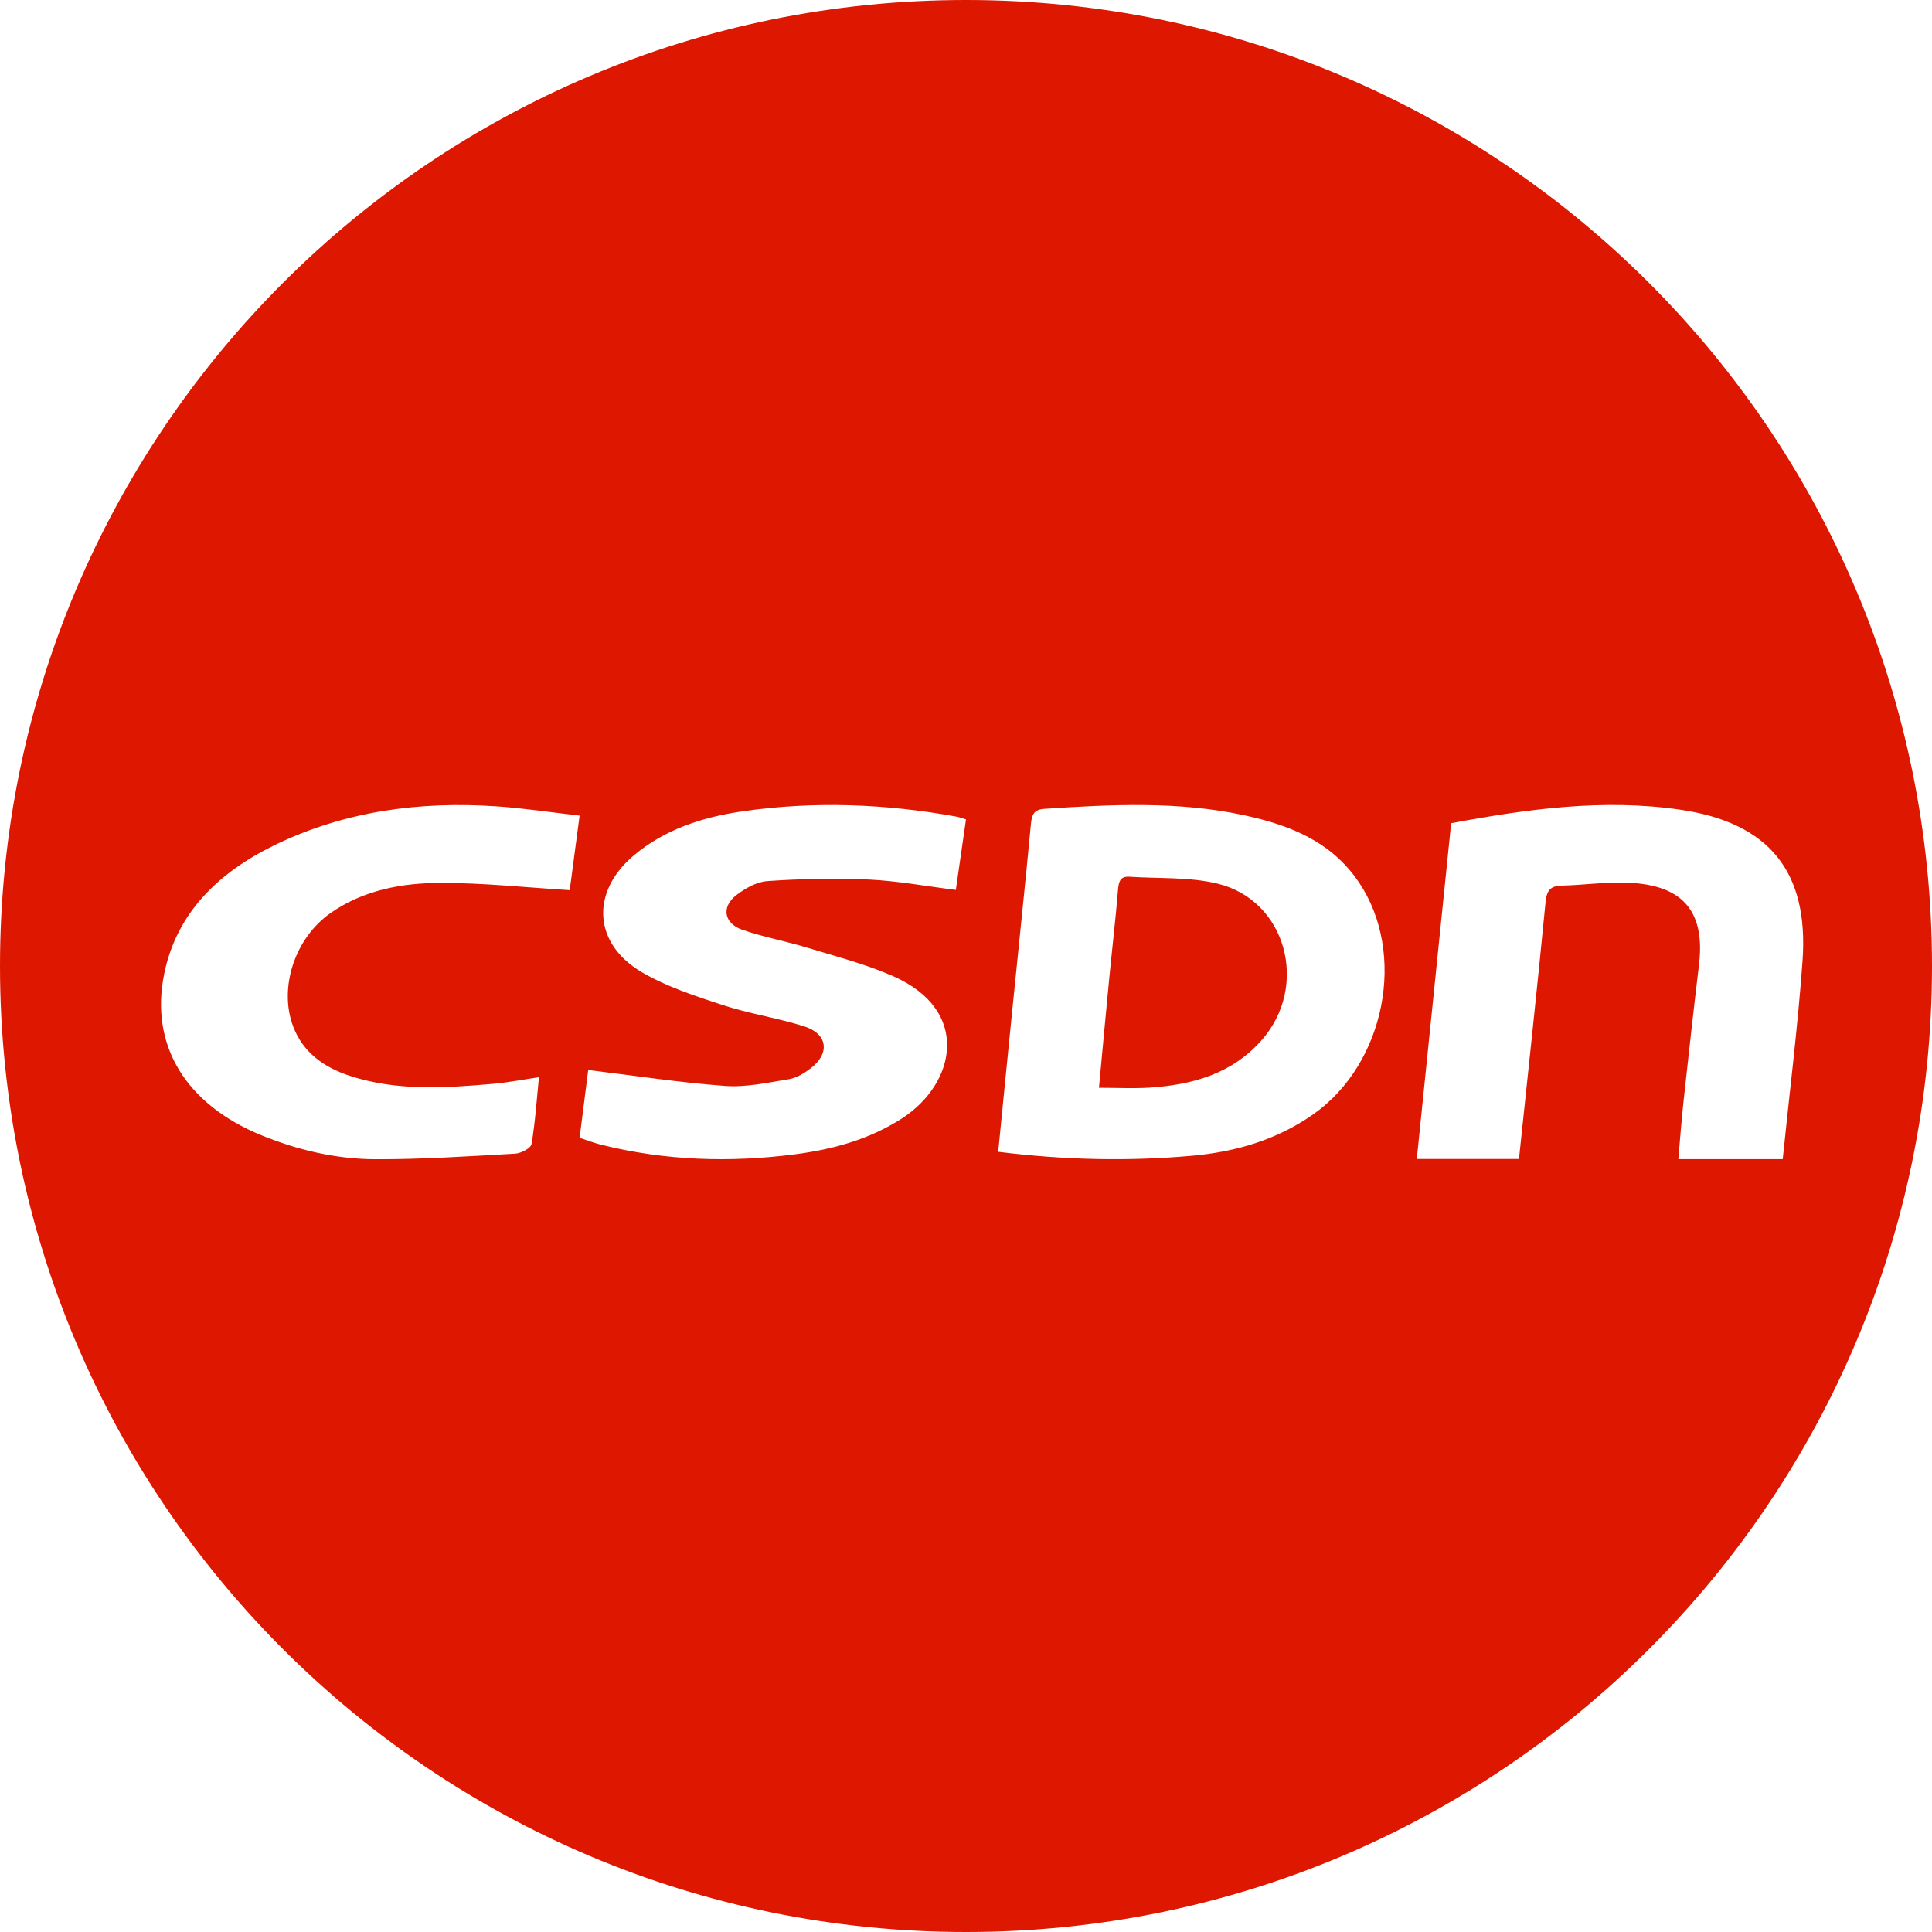
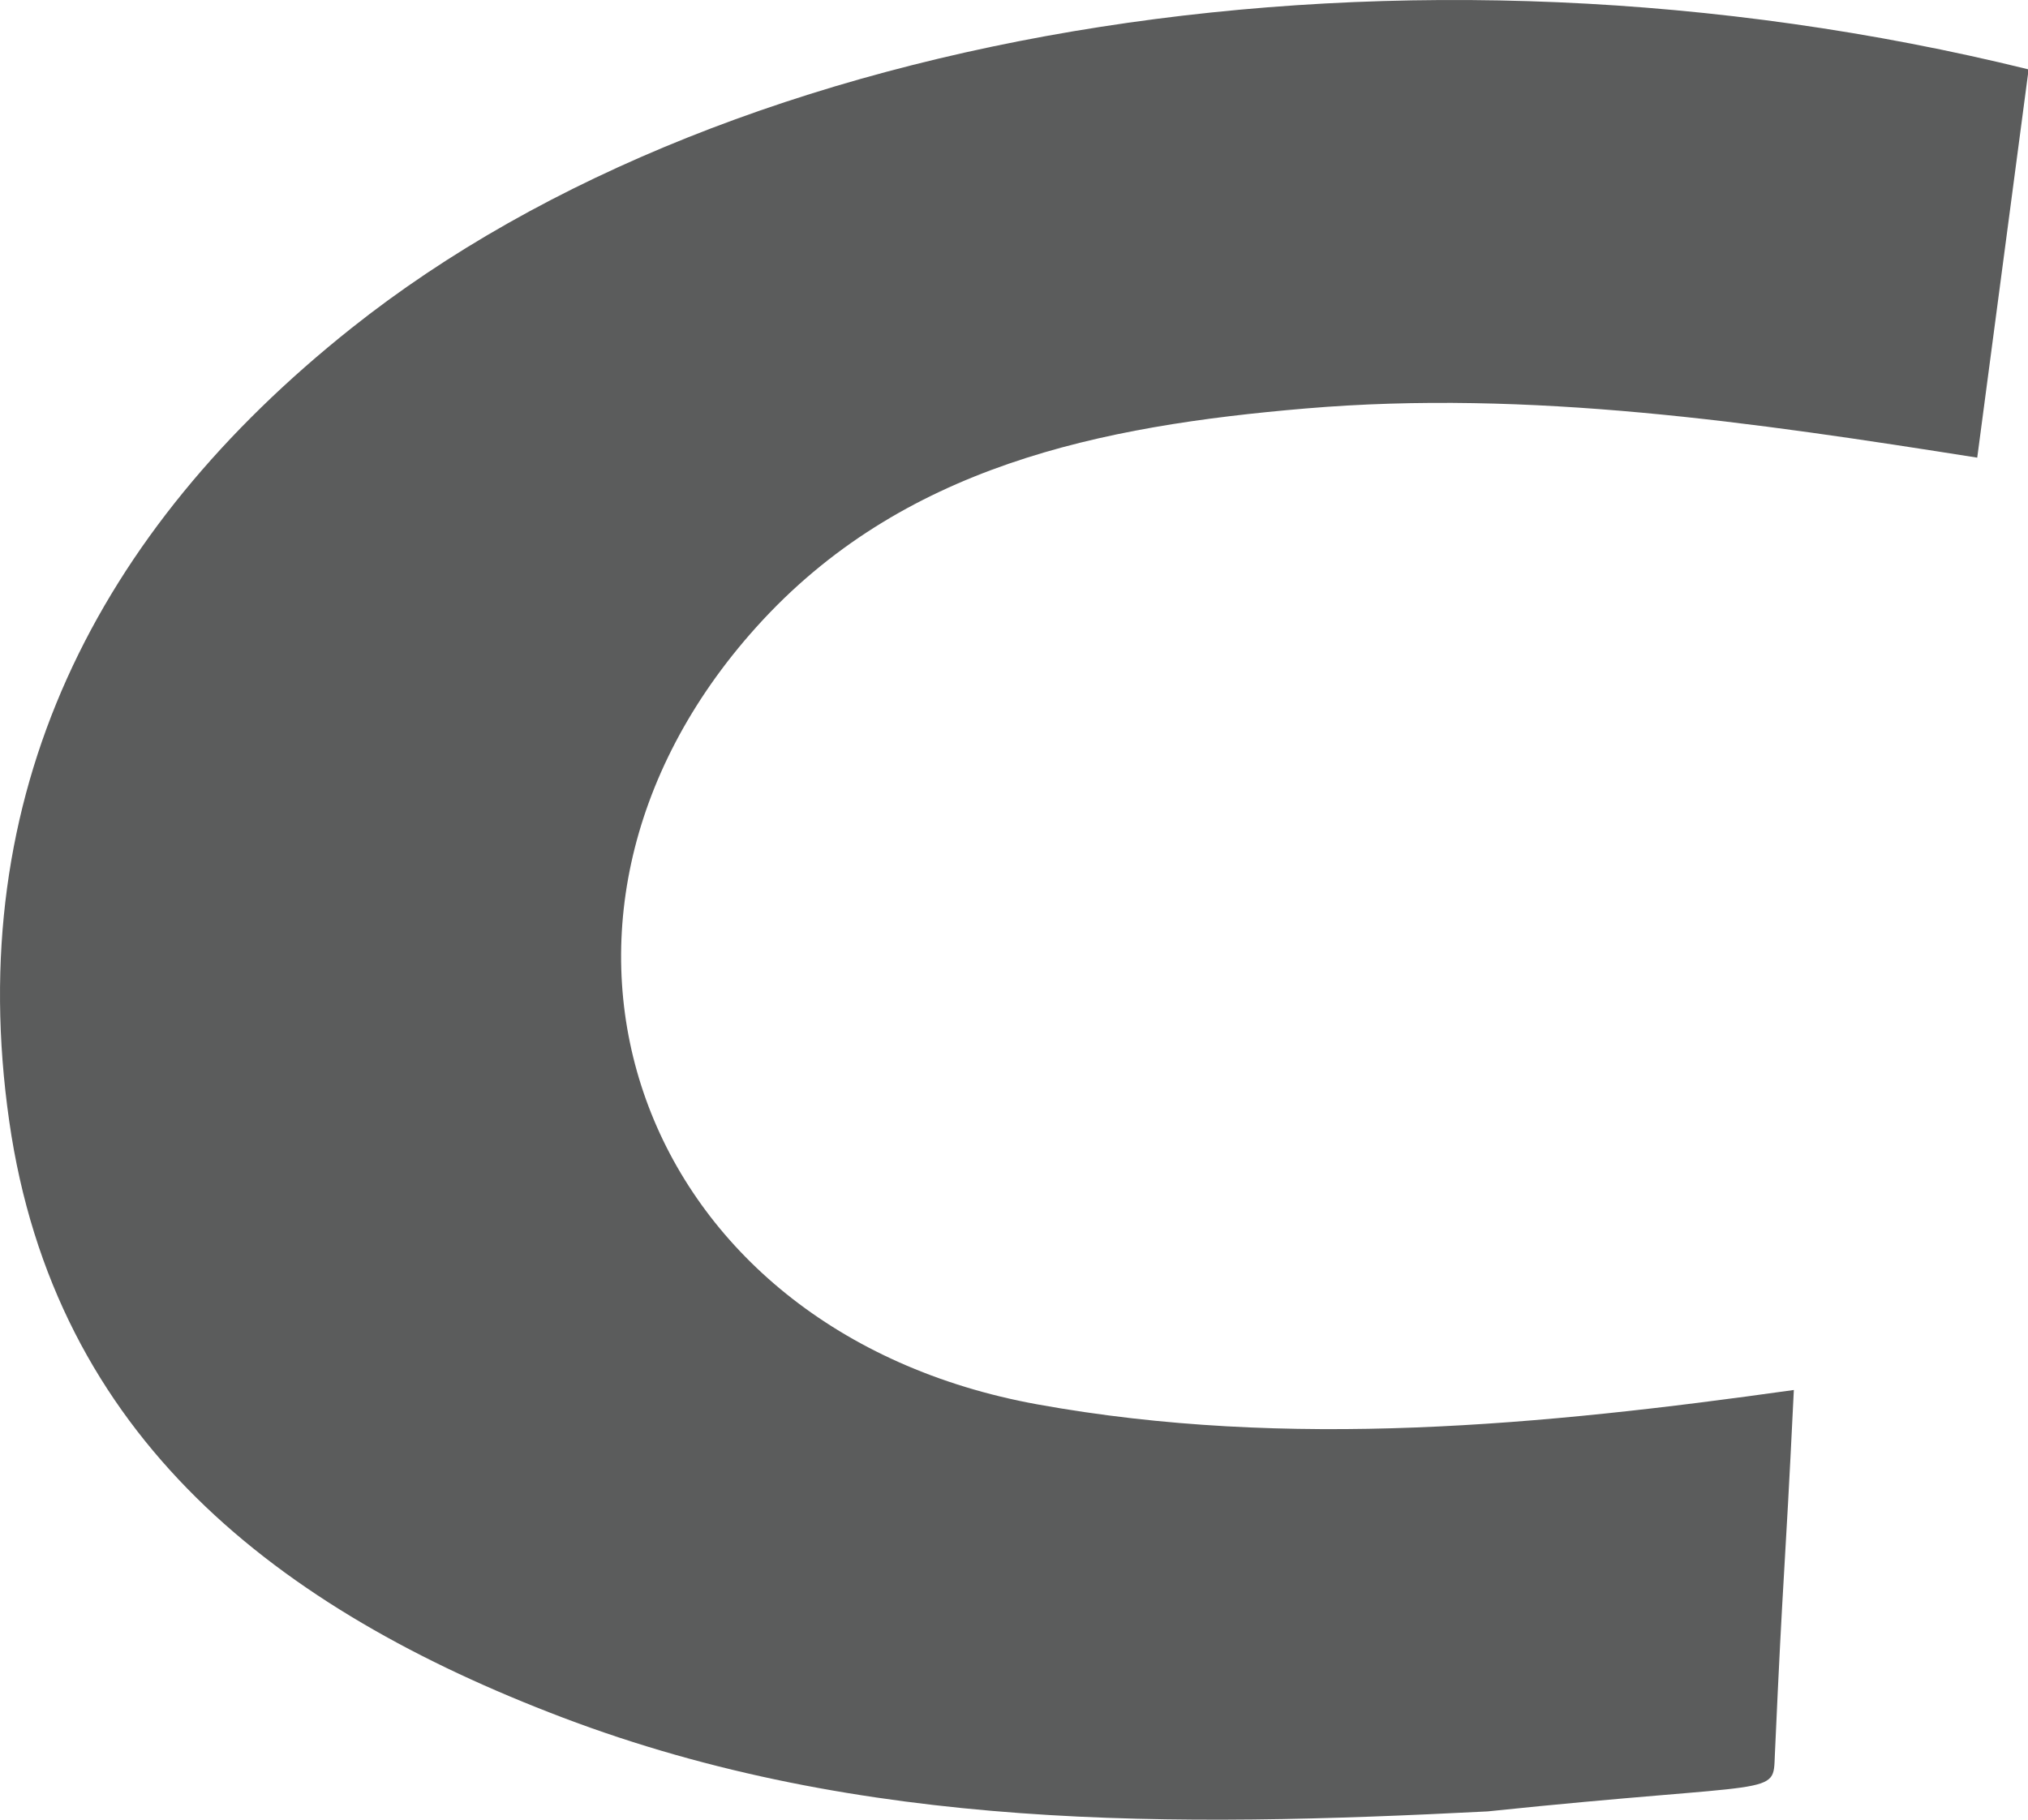
- <svg xmlns="http://www.w3.org/2000/svg" t="1579337087643" class="icon" viewBox="0 0 1024 1024" version="1.1" p-id="555" width="200" height="200">
+ <svg xmlns="http://www.w3.org/2000/svg" t="1579620363085" class="icon" viewBox="0 0 1141 1024" version="1.1" p-id="1362" width="222.852" height="200">
  <defs>
    <style type="text/css" />
  </defs>
-   <path d="M512 1024C229.222 1024 0 794.778 0 512 0 229.222 229.222 0 512 0c282.778 0 512 229.222 512 512 0 282.778-229.222 512-512 512z m17.067-413.525c34.85 4.352 68.779 5.12 102.741 2.099 23.04-2.048 44.817-8.363 64.171-21.914 38.212-26.795 49.783-85.197 24.252-123.051-14.626-21.709-36.813-30.345-60.757-35.499-35.055-7.543-70.451-5.751-105.847-3.413-5.666 0.358-6.758 3.072-7.236 8.209-3.072 32.683-6.537 65.314-9.813 97.963-2.509 24.815-4.932 49.63-7.509 75.605z m53.402-33.929c1.963-20.907 3.635-39.339 5.427-57.771 1.553-15.906 3.413-31.778 4.727-47.701 0.358-4.284 1.553-6.656 5.956-6.383 15.616 1.041 31.71 0.034 46.729 3.652 36.489 8.823 48.725 54.306 23.347 83.029-15.821 17.903-36.762 23.586-59.255 25.088-8.465 0.546-17.015 0.085-26.931 0.085zM512 434.295c-2.185-0.649-3.533-1.178-4.932-1.434-37.717-6.878-75.691-8.329-113.647-2.816-20.975 3.038-41.011 9.489-57.481 23.33-22.989 19.319-21.641 46.848 4.403 62.003 13.056 7.595 28.023 12.51 42.598 17.289 14.08 4.608 28.996 6.827 43.145 11.264 12.595 3.925 14.012 14.319 3.584 22.306-3.345 2.56-7.441 5.086-11.537 5.751-11.196 1.826-22.699 4.386-33.826 3.567-24.098-1.775-48.043-5.461-72.55-8.431-1.365 10.615-2.935 23.091-4.557 35.942 4.181 1.365 7.68 2.731 11.264 3.618 33.946 8.499 68.386 9.609 102.912 5.12 20.087-2.611 39.475-7.902 56.695-19.029 28.604-18.483 36.693-57.19-4.676-75.383-14.507-6.383-30.191-10.411-45.483-15.087-11.418-3.482-23.313-5.615-34.526-9.523-9.779-3.413-11.145-12.203-3.038-18.398 4.659-3.55 10.718-6.997 16.384-7.373a480.853 480.853 0 0 1 53.385-0.853c15.377 0.7 30.652 3.55 46.49 5.53L512 434.295z m257.143 2.048L750.933 614.298h54.153c4.779-45.636 9.711-90.726 14.063-135.885 0.614-6.366 2.355-8.841 8.687-9.011 11.435-0.273 22.886-1.98 34.287-1.57 23.723 0.853 42.394 9.728 38.4 43.264-2.901 24.269-5.598 48.572-8.243 72.875-1.092 10.069-1.826 20.19-2.731 30.413h55.33c3.584-35.26 7.987-70.059 10.496-104.994 3.413-47.462-17.766-73.318-64.683-80.213-40.96-6.007-81.34-0.341-121.549 7.134z m-483.499 134.605c-8.738 1.297-16.384 2.799-24.098 3.482-25.651 2.236-51.319 3.942-76.305-4.267-13.909-4.591-24.678-12.578-29.798-25.958-7.902-20.702 0.887-47.104 19.831-60.314 17.374-12.117 37.717-15.923 58.453-15.923 22.545-0.017 45.09 2.423 68.233 3.84L307.2 432.299c-15.07-1.724-29.491-3.925-43.998-4.915-41.011-2.799-80.64 2.611-117.47 20.463-30.02 14.558-52.053 36.011-58.675 68.13-7.851 38.144 11.537 69.495 51.763 85.845 19.149 7.765 39.287 12.51 60.006 12.595 24.747 0.102 49.493-1.57 74.206-2.953 3.106-0.171 8.311-2.901 8.67-5.035 1.98-11.554 2.731-23.279 3.942-35.465z" fill="#DD1700" p-id="556" />
+   <path d="M1141.351 39.056l-28.913 218.475c-126.145-19.927-251.601-38.377-377.755-27.674-115.461 9.803-227.406 32.181-309.125 122.987-150.019 166.697-68.391 396.461 158.252 437.463 141.115 25.526 283.92 11.786 425.448-8.123-5.452 112.441-5.764 95.304-10.675 205.23-1.074 24.058 4.277 14.613-161.648 31.915-176.004 9.004-351.88 11.189-520.55-52.888C156.545 905.722 30.676 809.16 5.177 630.815c-26.251-183.595 48.804-331.797 192.517-446.128C413.369 13.098 790.803-47.271 1141.351 39.056z" fill="#5B5C5C" p-id="1363" />
</svg>
